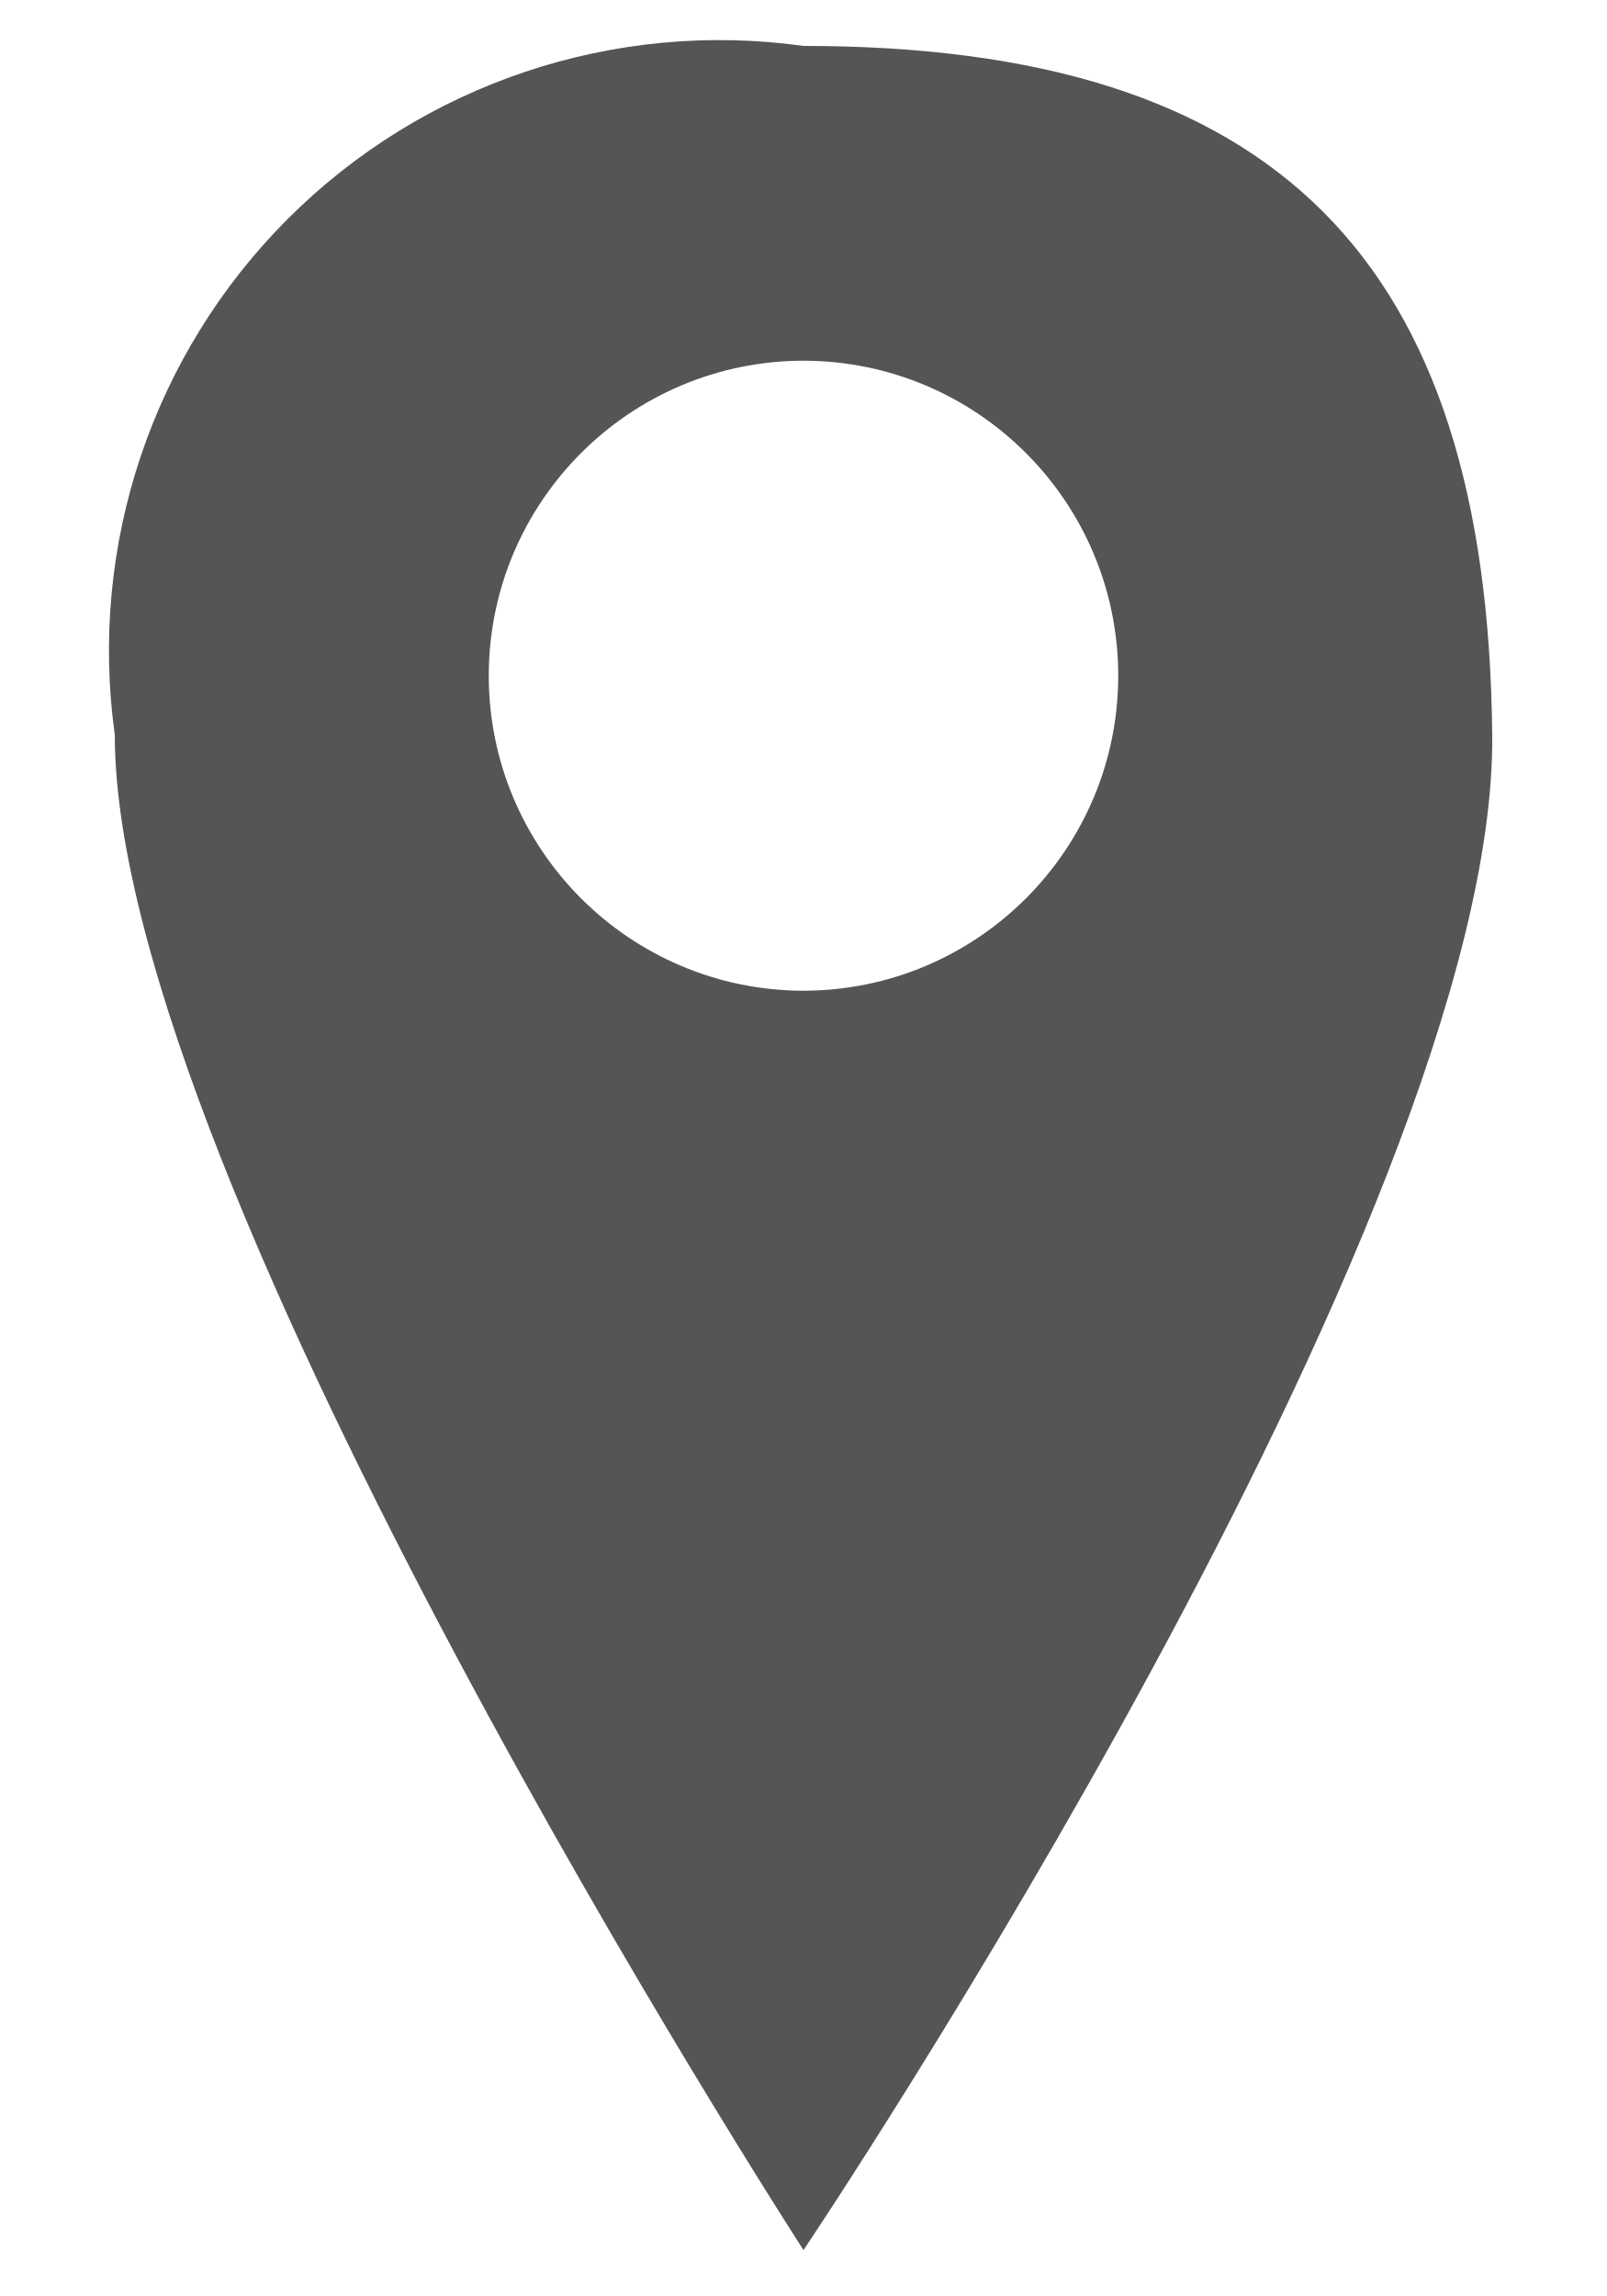
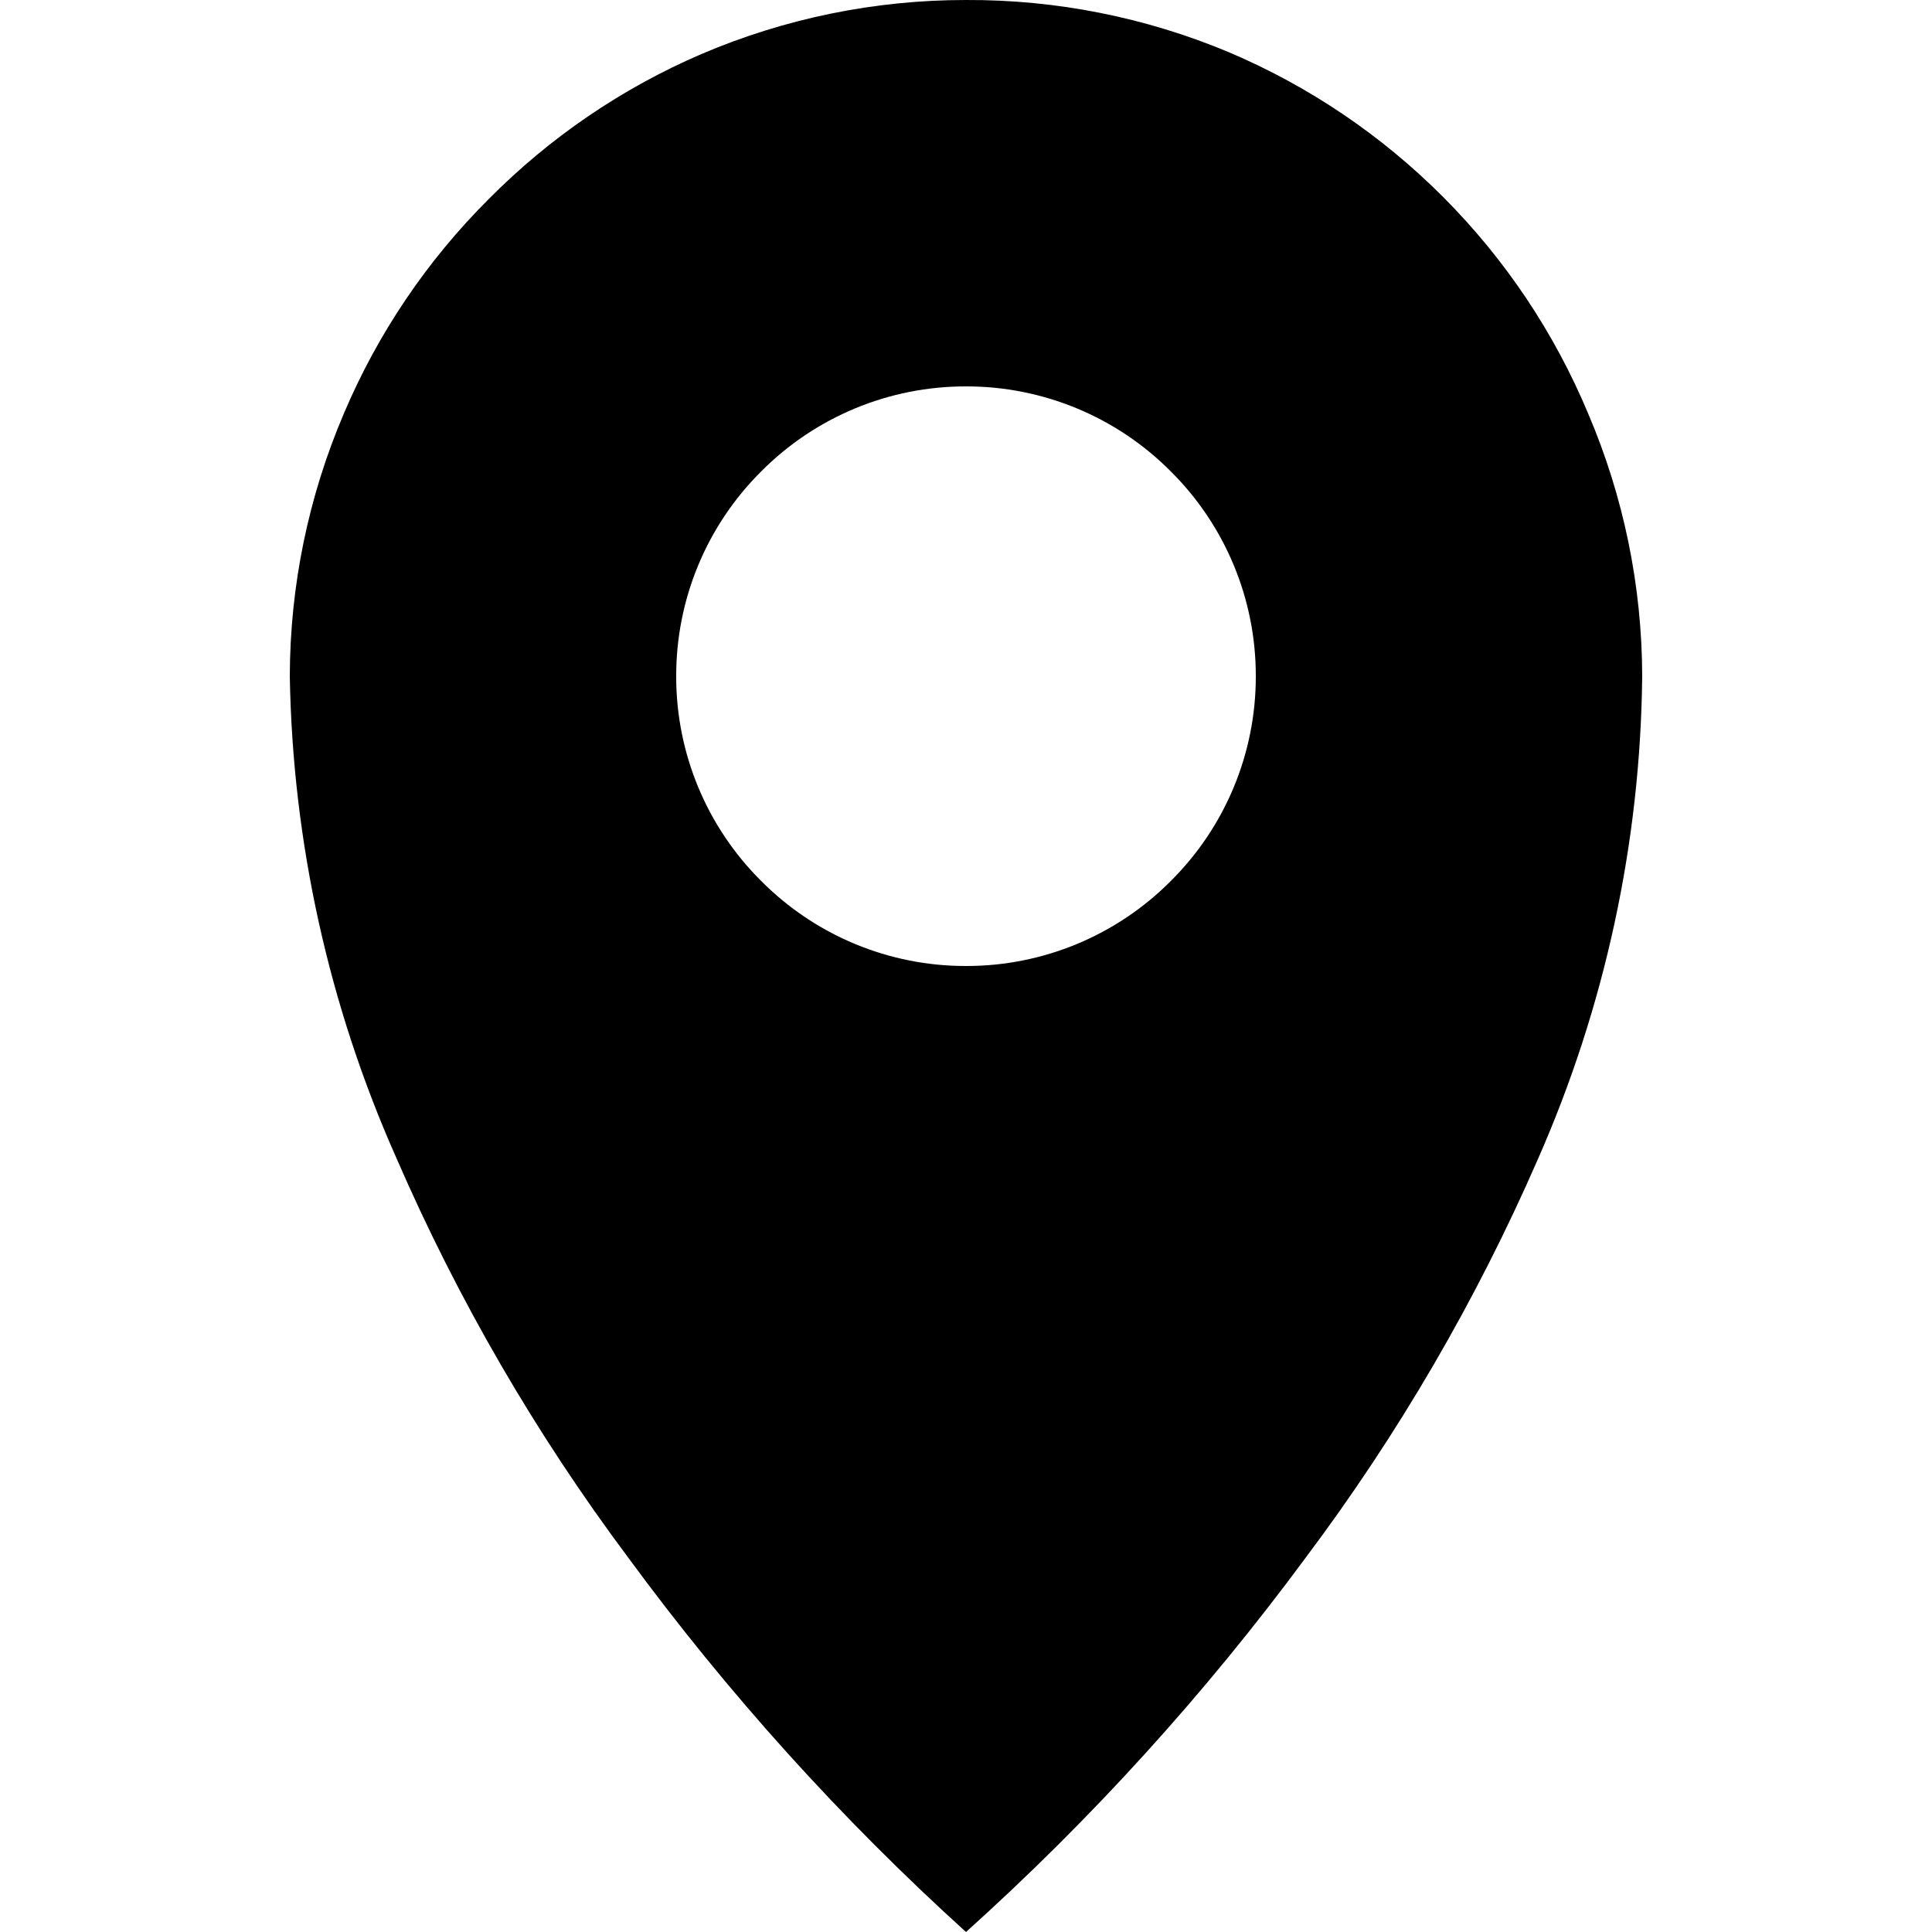
- <svg xmlns="http://www.w3.org/2000/svg" viewBox="0 0 7 10">
-   <path fill="#555" d="M3.5 9.8c-.03-.046-3-4.646-3-6.6a2.659 2.659 0 0 1 3-3c2.054 0 2.98.925 3 3 .021 2.093-2.969 6.555-3 6.6zm0-8.229a1.373 1.373 0 0 0-1.371 1.371A1.373 1.373 0 0 0 3.5 4.315a1.373 1.373 0 0 0 1.371-1.372A1.373 1.373 0 0 0 3.5 1.571z" />
+ <svg xmlns="http://www.w3.org/2000/svg" viewBox="0 0 100 100">
+   <path d="M50 100a129.7 129.7 0 01-17.5-19.4 103.2 103.2 0 01-12-20.7A64 64 0 0115 35a34.8 34.8 0 012.8-13.6 34.9 34.9 0 017.5-11.1 34.9 34.9 0 0111-7.5A34.8 34.8 0 0150 0a34.8 34.8 0 0113.6 2.7 34.9 34.9 0 0111.1 7.5 34.9 34.9 0 017.5 11.2A34.8 34.8 0 0185 35a63.6 63.6 0 01-5.4 25 102.8 102.8 0 01-12 20.6A129.4 129.4 0 0150 100zm0-80a14.9 14.9 0 00-10.6 4.4A14.9 14.9 0 0035 35a14.9 14.9 0 004.4 10.6A14.9 14.9 0 0050 50a14.9 14.9 0 0010.6-4.4A14.9 14.9 0 0065 35a14.9 14.9 0 00-4.4-10.6A14.9 14.9 0 0050 20z" />
</svg>
